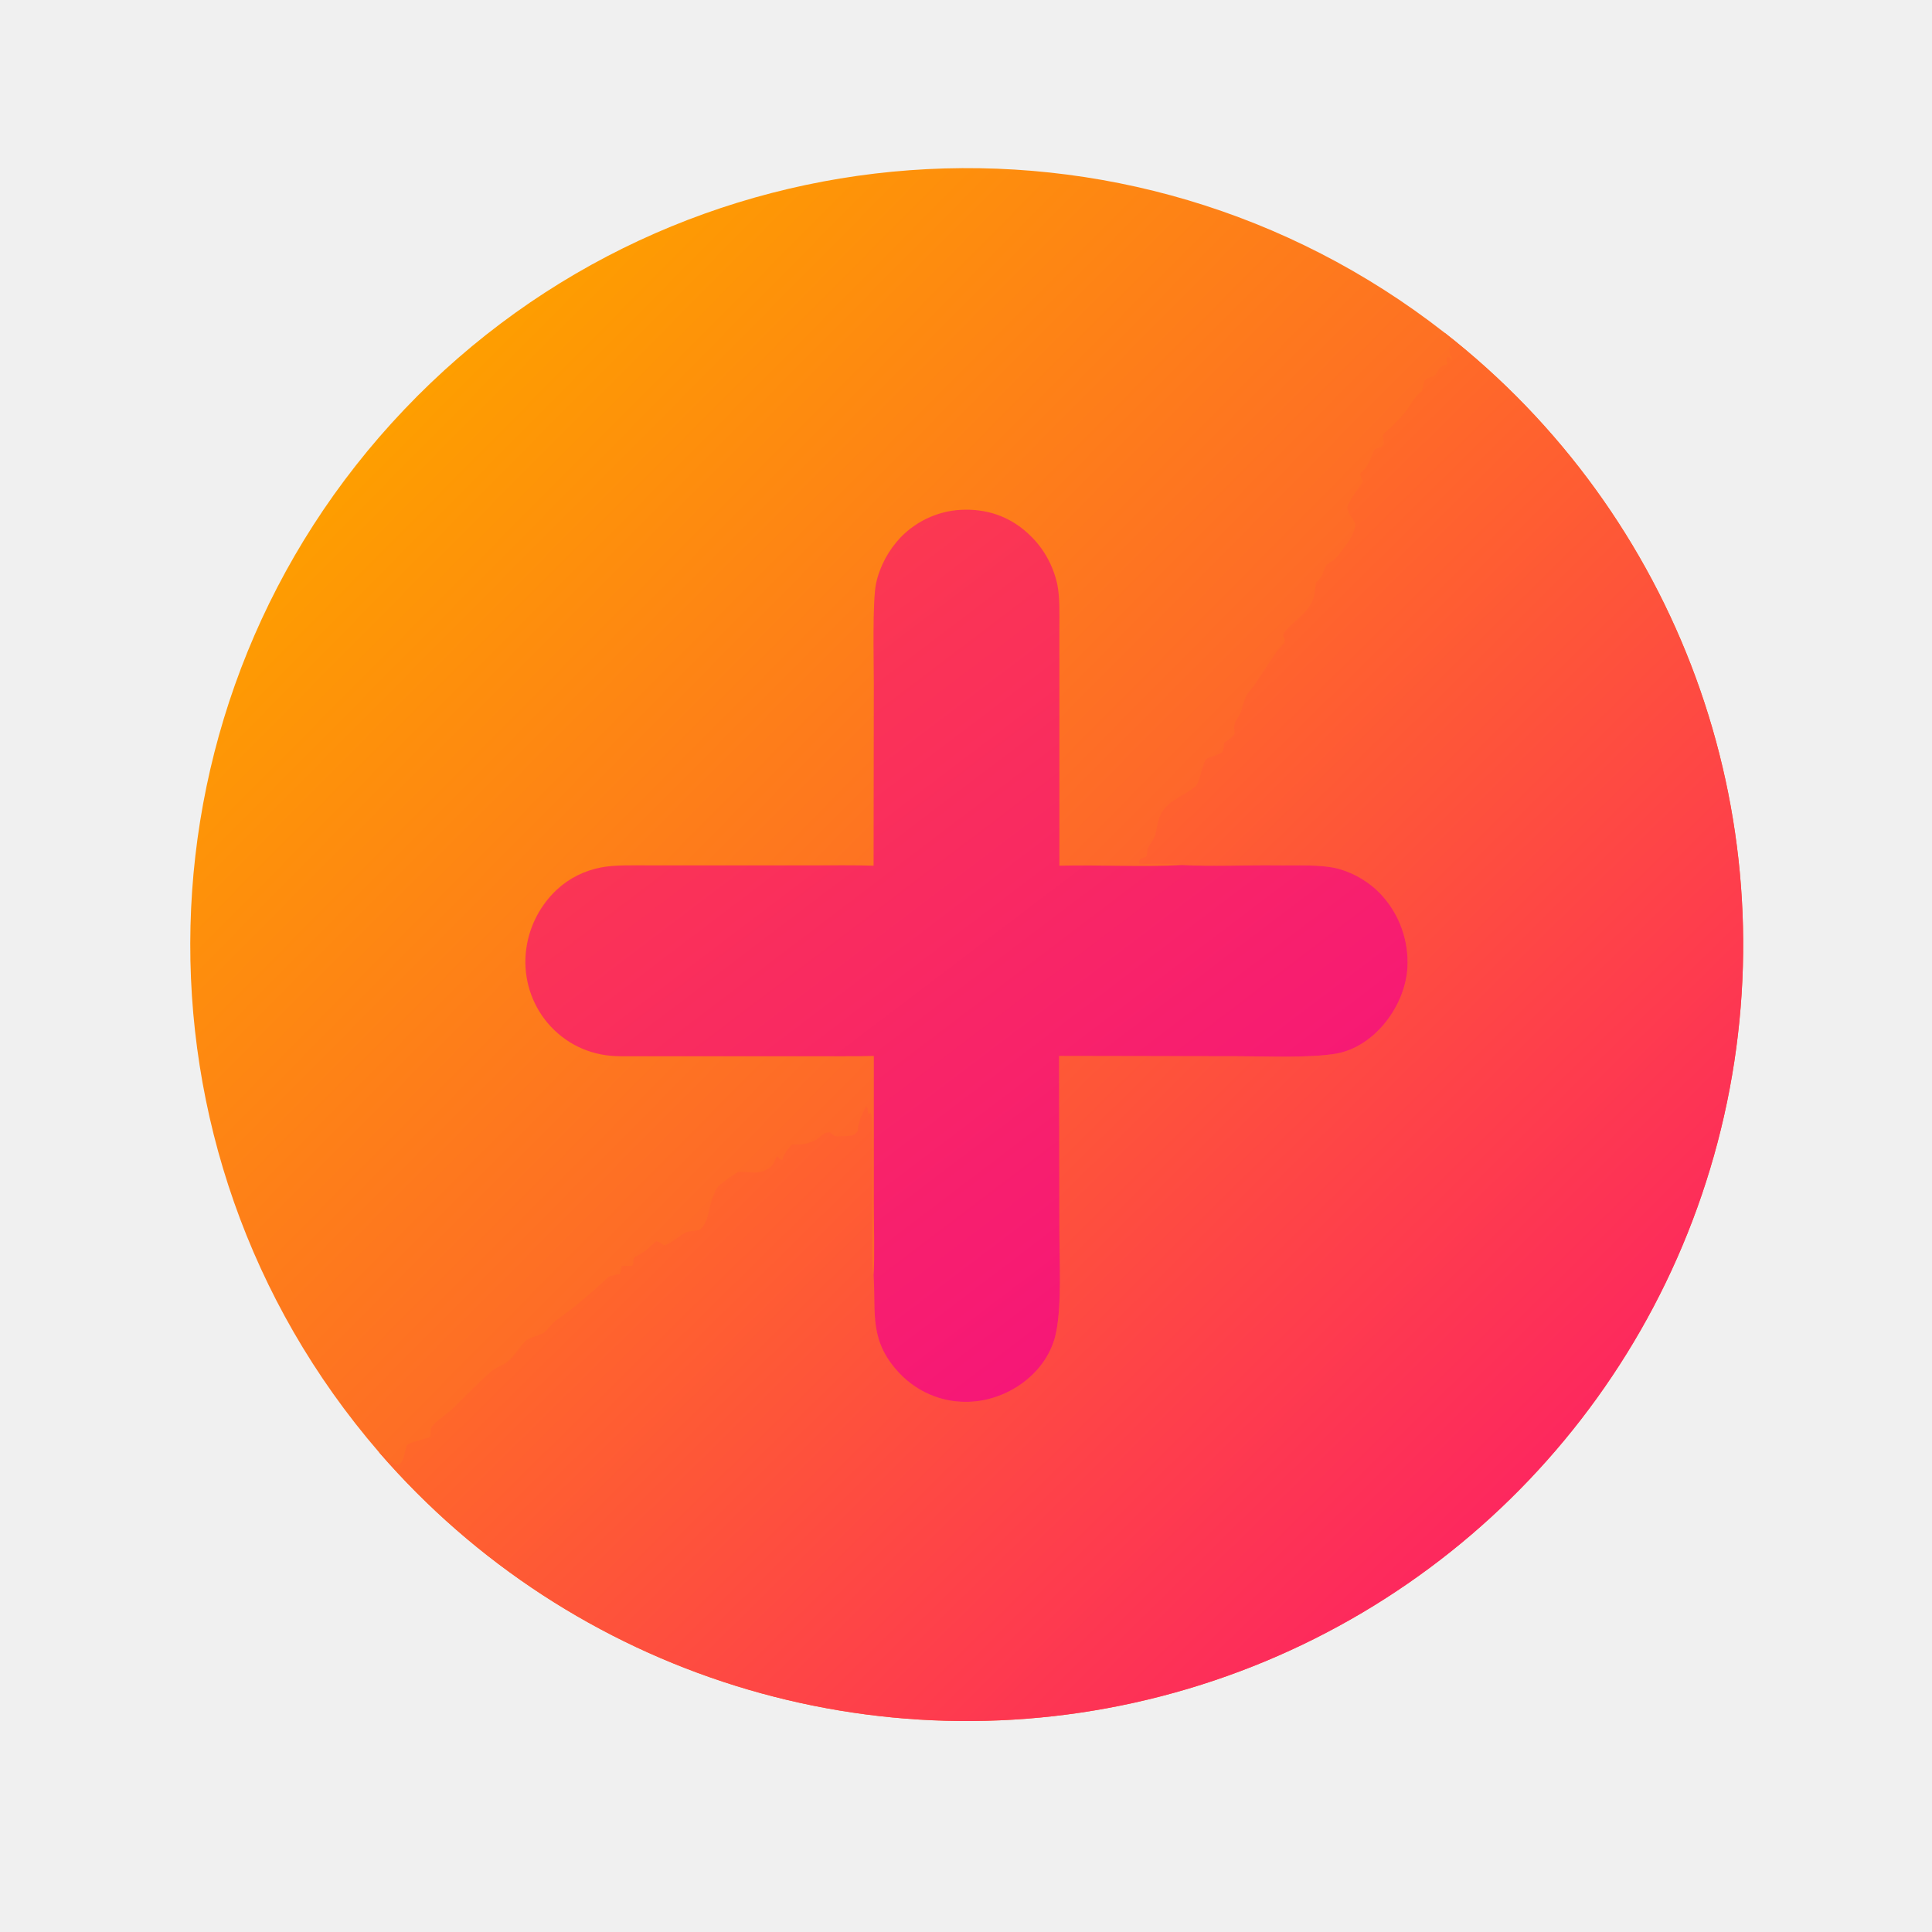
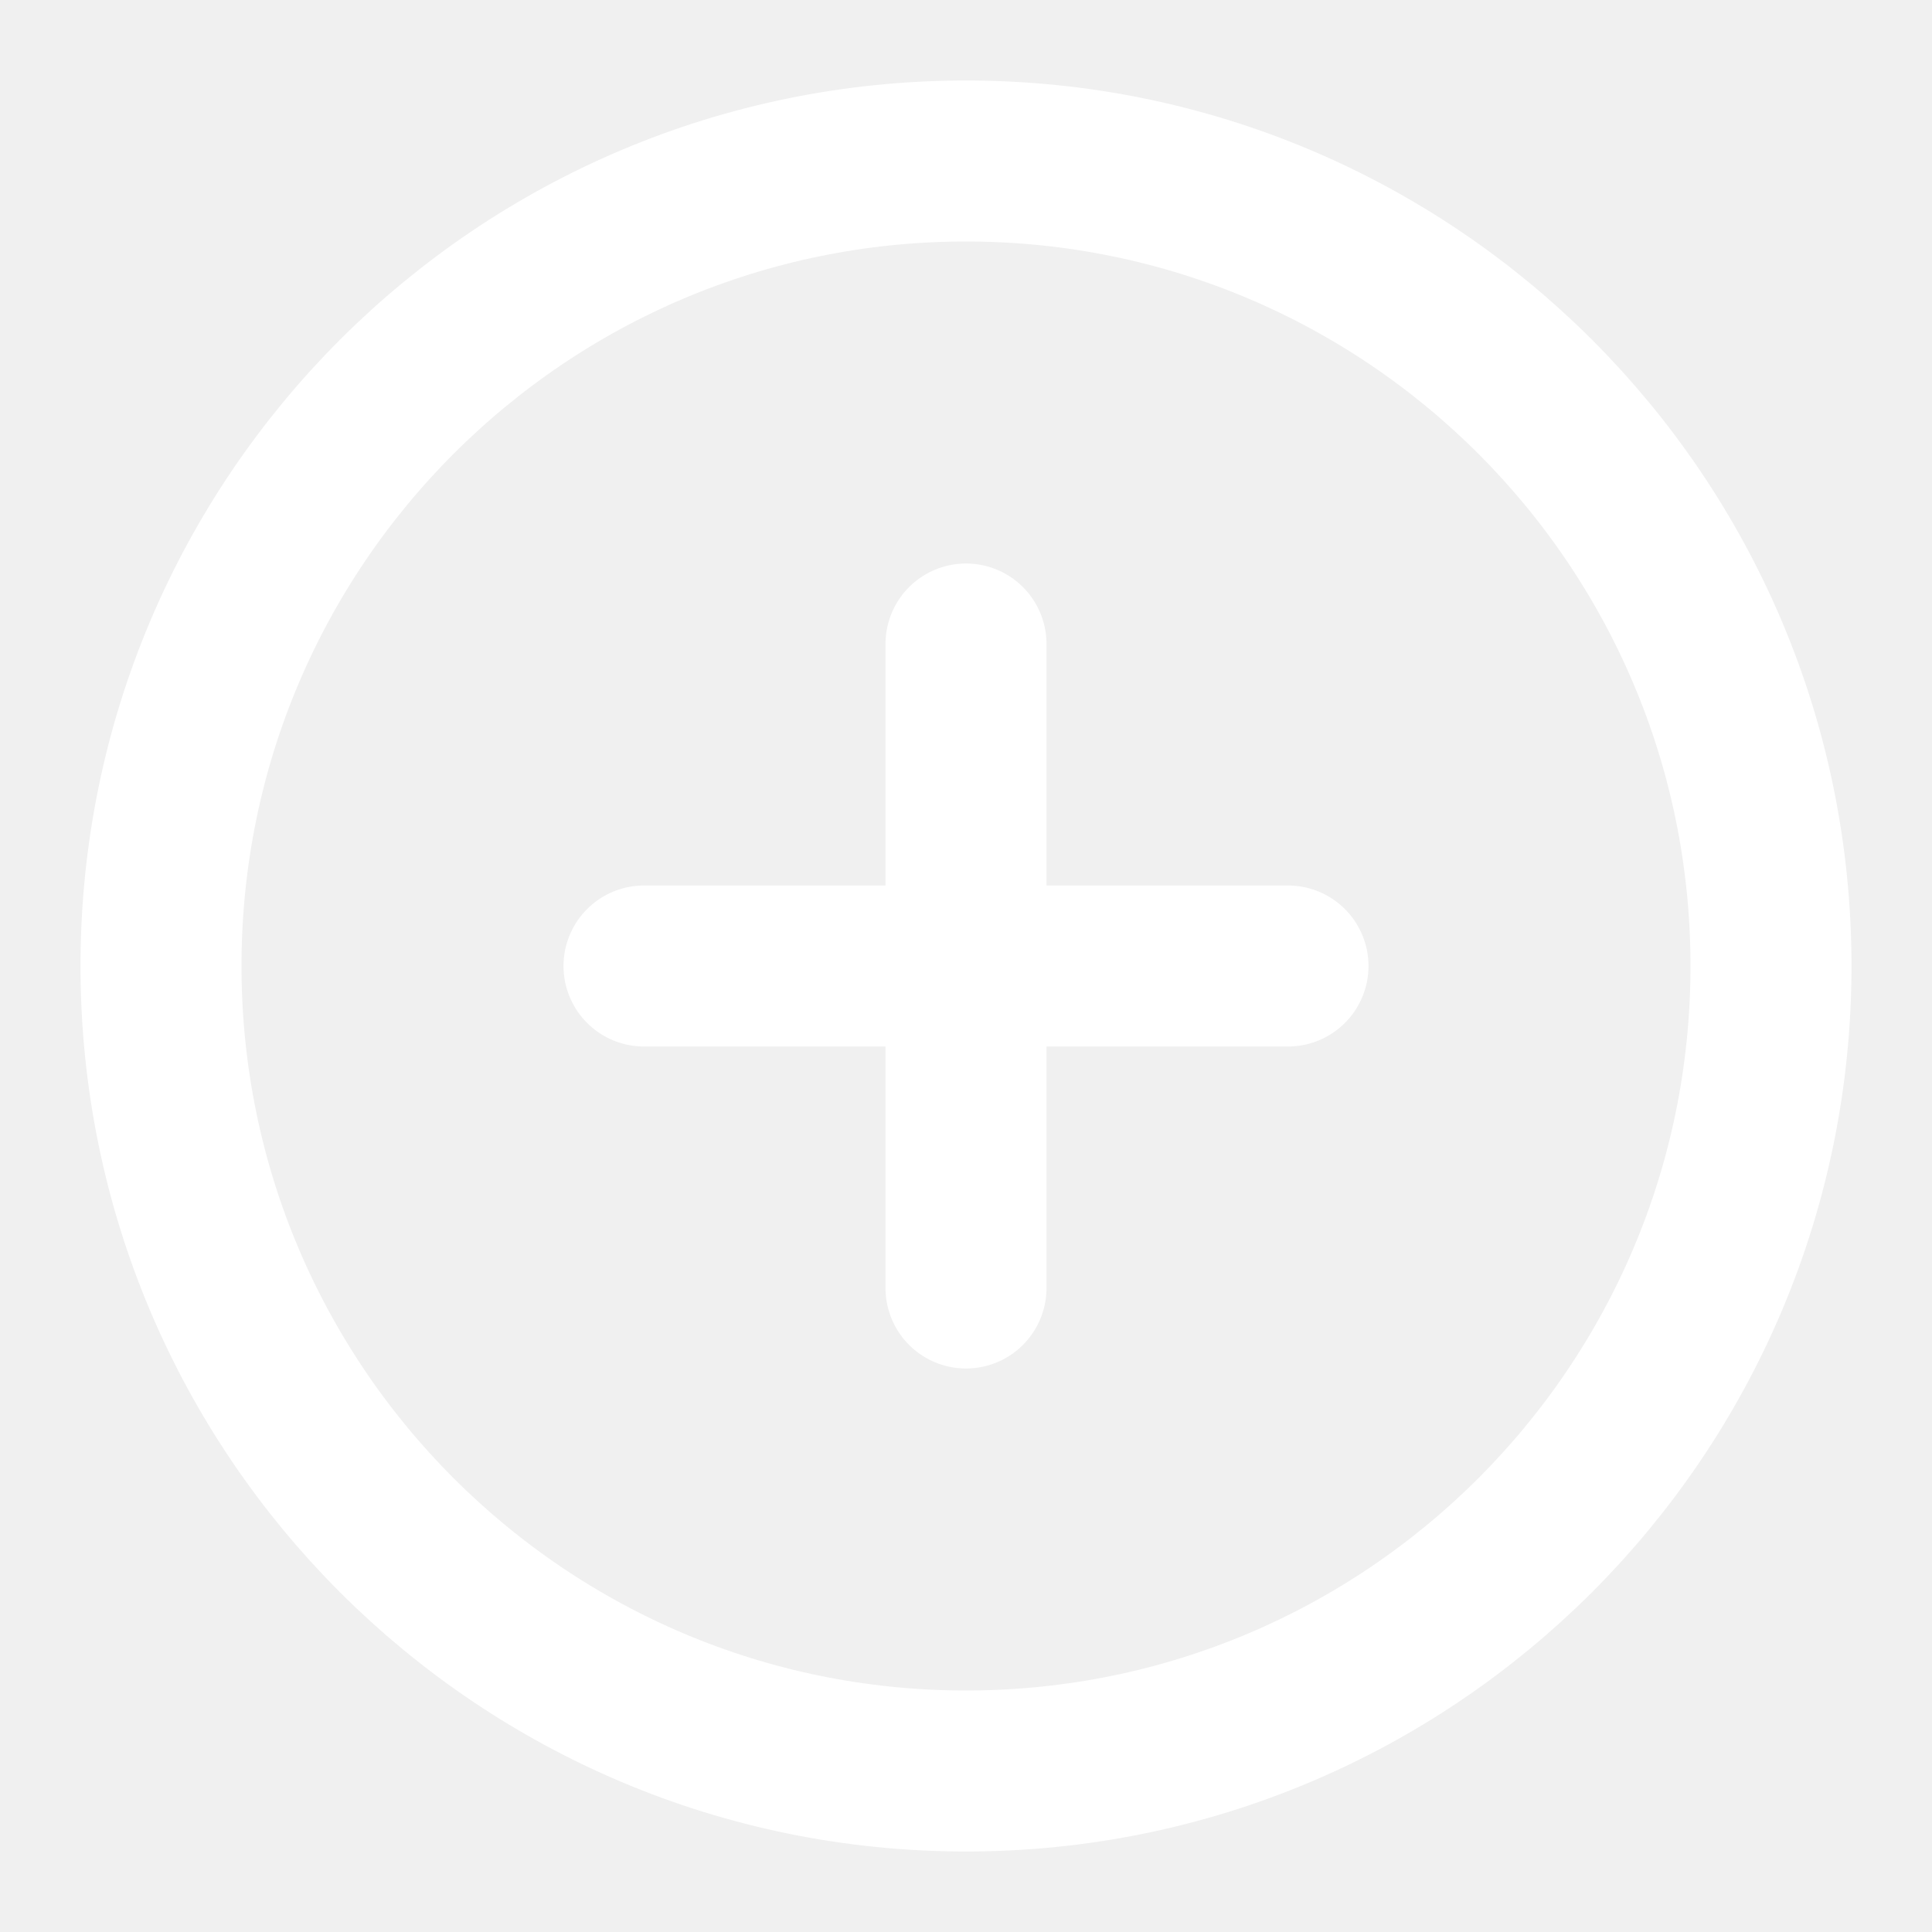
- <svg xmlns="http://www.w3.org/2000/svg" width="24px" height="24px" viewBox="0 0 24 24" version="1.1">
-   <defs>
-     <linearGradient id="linear0" gradientUnits="userSpaceOnUse" x1="269.407" y1="260.216" x2="655.961" y2="643.486" gradientTransform="matrix(0.0191388,0,0,0.0191388,0,0)">
-       <stop offset="0" style="stop-color:rgb(99.608%,61.961%,0%);stop-opacity:1;" />
-       <stop offset="1" style="stop-color:rgb(99.608%,40%,17.255%);stop-opacity:1;" />
-     </linearGradient>
-     <linearGradient id="linear1" gradientUnits="userSpaceOnUse" x1="584.106" y1="570.047" x2="979.936" y2="972.153" gradientTransform="matrix(0.0191388,0,0,0.0191388,0,0)">
-       <stop offset="0" style="stop-color:rgb(100%,42.353%,14.902%);stop-opacity:1;" />
-       <stop offset="1" style="stop-color:rgb(99.216%,15.686%,36.863%);stop-opacity:1;" />
-     </linearGradient>
-     <linearGradient id="linear2" gradientUnits="userSpaceOnUse" x1="479.198" y1="428.872" x2="771.502" y2="814.015" gradientTransform="matrix(0.0191388,0,0,0.0191388,0,0)">
-       <stop offset="0" style="stop-color:rgb(98.431%,21.961%,31.765%);stop-opacity:1;" />
-       <stop offset="1" style="stop-color:rgb(96.471%,9.02%,46.667%);stop-opacity:1;" />
-     </linearGradient>
-   </defs>
-   <g id="surface1">
-     <path style=" stroke:none;fill-rule:nonzero;fill:url(#linear0);" d="M 4.707 18.039 C 1.465 14.281 1.602 8.68 5.023 5.086 C 8.445 1.488 14.035 1.078 17.945 4.133 C 20.84 6.395 22.199 10.102 21.453 13.695 C 20.707 17.289 17.984 20.148 14.43 21.07 C 10.879 21.992 7.109 20.816 4.707 18.039 Z M 4.707 18.039 " />
-     <path style=" stroke:none;fill-rule:nonzero;fill:url(#linear1);" d="M 17.945 4.133 C 20.84 6.395 22.199 10.102 21.453 13.695 C 20.707 17.289 17.984 20.148 14.43 21.07 C 10.879 21.992 7.109 20.816 4.707 18.039 C 4.805 18.074 4.871 18.211 4.961 18.195 C 5.012 18.152 5.035 18.023 5.051 17.957 C 5.086 17.914 5.262 17.883 5.336 17.855 C 5.363 17.812 5.336 17.754 5.367 17.719 C 5.438 17.633 5.543 17.574 5.621 17.5 C 5.777 17.352 5.926 17.191 6.086 17.051 C 6.168 16.977 6.262 16.957 6.324 16.898 C 6.391 16.84 6.473 16.707 6.543 16.645 C 6.602 16.605 6.711 16.59 6.762 16.551 C 6.812 16.504 6.859 16.438 6.914 16.398 C 7.145 16.234 7.355 16.055 7.559 15.863 C 7.578 15.844 7.676 15.832 7.703 15.828 C 7.711 15.789 7.711 15.754 7.727 15.723 C 7.773 15.727 7.805 15.727 7.852 15.727 C 7.887 15.676 7.852 15.68 7.879 15.617 C 8.008 15.559 8.047 15.512 8.148 15.422 C 8.164 15.406 8.25 15.473 8.254 15.473 C 8.352 15.438 8.434 15.348 8.531 15.305 C 8.566 15.289 8.688 15.285 8.695 15.277 C 8.809 15.176 8.805 14.98 8.863 14.848 C 8.879 14.809 8.895 14.77 8.922 14.738 C 8.953 14.707 9.148 14.559 9.172 14.559 C 9.273 14.551 9.387 14.586 9.484 14.547 C 9.609 14.492 9.598 14.465 9.652 14.363 C 9.688 14.387 9.676 14.398 9.719 14.41 C 9.723 14.352 9.801 14.254 9.84 14.215 C 10.18 14.238 10.18 14.059 10.309 14.066 C 10.375 14.121 10.375 14.121 10.461 14.113 C 10.547 14.109 10.605 14.125 10.656 14.047 C 10.652 13.965 10.715 13.816 10.762 13.746 L 10.777 13.766 C 10.781 13.801 10.777 13.809 10.789 13.84 L 10.816 13.82 C 10.879 13.906 10.797 15.766 10.852 15.84 C 10.883 16.316 10.789 16.656 11.18 17.066 C 11.391 17.285 11.684 17.414 11.988 17.414 C 12.496 17.422 13.023 17.062 13.121 16.543 C 13.191 16.188 13.16 15.656 13.16 15.277 L 13.156 13.117 L 15.391 13.121 C 15.746 13.121 16.25 13.145 16.59 13.09 C 17.07 13.012 17.461 12.496 17.484 12.012 C 17.5 11.688 17.387 11.367 17.168 11.125 C 17.023 10.965 16.836 10.852 16.629 10.793 C 16.406 10.734 16.082 10.754 15.848 10.75 C 15.465 10.746 15.062 10.766 14.68 10.746 C 14.648 10.723 14.234 10.734 14.16 10.734 C 14.145 10.715 14.152 10.723 14.148 10.691 C 14.176 10.656 14.184 10.664 14.234 10.645 C 14.254 10.617 14.25 10.594 14.254 10.559 L 14.254 10.543 C 14.266 10.52 14.34 10.41 14.344 10.398 C 14.375 10.289 14.375 10.176 14.445 10.074 C 14.547 9.926 14.723 9.879 14.852 9.766 C 14.906 9.719 14.934 9.496 14.98 9.434 C 14.996 9.41 15.137 9.379 15.188 9.344 C 15.199 9.301 15.203 9.273 15.207 9.227 C 15.434 9.078 15.281 9.121 15.352 8.953 C 15.457 8.82 15.422 8.699 15.531 8.574 C 15.68 8.398 15.789 8.148 15.953 7.992 C 15.984 7.918 15.898 7.91 15.969 7.836 C 16.191 7.598 16.332 7.574 16.344 7.242 C 16.453 7.129 16.41 7.152 16.473 7.023 C 16.477 7.012 16.574 6.957 16.586 6.941 C 16.637 6.883 16.73 6.766 16.766 6.703 C 16.906 6.457 16.801 6.508 16.738 6.32 C 16.723 6.262 16.887 6.047 16.93 5.984 L 16.895 5.895 C 16.902 5.883 16.91 5.867 16.922 5.859 C 17.012 5.777 17.02 5.691 17.07 5.594 C 17.074 5.586 17.109 5.57 17.117 5.566 C 17.25 5.535 17.148 5.43 17.191 5.387 C 17.32 5.27 17.445 5.156 17.535 5.004 C 17.57 4.945 17.605 4.898 17.664 4.859 C 17.664 4.859 17.688 4.73 17.703 4.719 C 17.758 4.68 17.828 4.688 17.859 4.613 C 17.883 4.562 17.914 4.539 17.965 4.531 C 17.992 4.527 17.961 4.473 17.977 4.43 C 18.008 4.441 18.004 4.441 18.027 4.465 L 18.039 4.457 C 17.988 4.359 18.004 4.363 18.02 4.254 C 18.02 4.254 17.953 4.148 17.945 4.133 Z M 17.945 4.133 " />
-     <path style=" stroke:none;fill-rule:nonzero;fill:url(#linear2);" d="M 10.852 10.754 L 10.855 8.488 C 10.855 8.223 10.836 7.473 10.883 7.246 C 10.93 7.031 11.039 6.832 11.191 6.672 C 11.402 6.457 11.691 6.332 11.992 6.332 C 12.305 6.328 12.582 6.438 12.805 6.66 C 12.969 6.82 13.082 7.027 13.133 7.254 C 13.168 7.422 13.16 7.637 13.16 7.812 L 13.16 10.754 C 13.656 10.742 14.191 10.773 14.68 10.746 C 15.062 10.766 15.465 10.746 15.848 10.75 C 16.082 10.754 16.406 10.734 16.629 10.793 C 16.836 10.852 17.023 10.965 17.168 11.125 C 17.387 11.367 17.5 11.688 17.484 12.012 C 17.461 12.496 17.07 13.012 16.59 13.09 C 16.25 13.145 15.746 13.121 15.391 13.121 L 13.156 13.117 L 13.16 15.277 C 13.16 15.656 13.191 16.188 13.121 16.543 C 13.023 17.062 12.496 17.422 11.988 17.414 C 11.684 17.414 11.391 17.285 11.18 17.066 C 10.789 16.656 10.883 16.316 10.852 15.84 C 10.867 15.637 10.855 15.18 10.855 14.953 L 10.855 13.117 C 10.738 13.121 10.613 13.121 10.496 13.121 C 9.566 13.121 8.637 13.121 7.707 13.121 C 7.375 13.121 7.07 12.996 6.84 12.75 C 6.629 12.523 6.516 12.219 6.527 11.906 C 6.539 11.582 6.68 11.273 6.918 11.051 C 7.07 10.91 7.258 10.816 7.461 10.777 C 7.625 10.742 7.879 10.75 8.055 10.75 L 10.09 10.75 C 10.336 10.75 10.609 10.746 10.852 10.754 Z M 10.852 10.754 " />
-   </g>
+ <svg xmlns="http://www.w3.org/2000/svg" width="24" height="24" viewBox="0 0 24 24" fill="none">
+   <circle cx="12" cy="12" r="10" stroke="#FFFFFF" stroke-width="2" />
+   <path d="M12 8v8M8 12h8" stroke="#FFFFFF" stroke-width="2" stroke-linecap="round" />
</svg>
